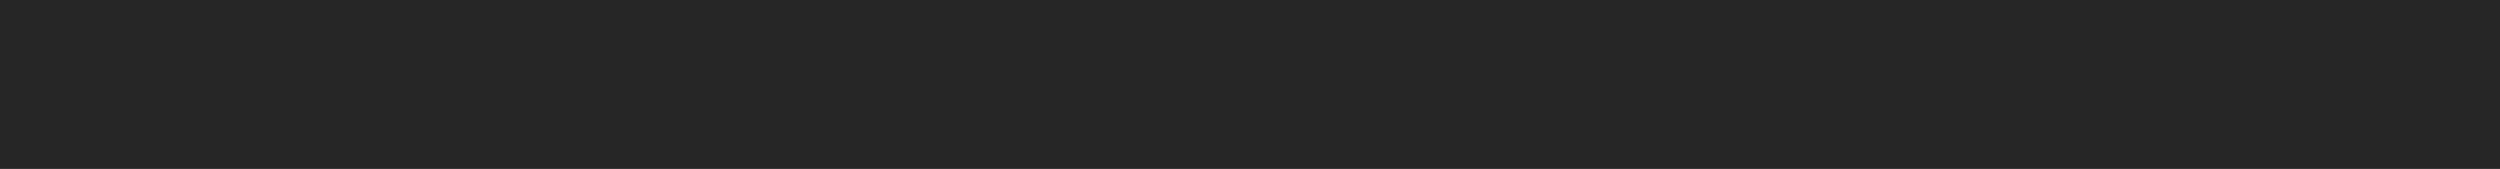
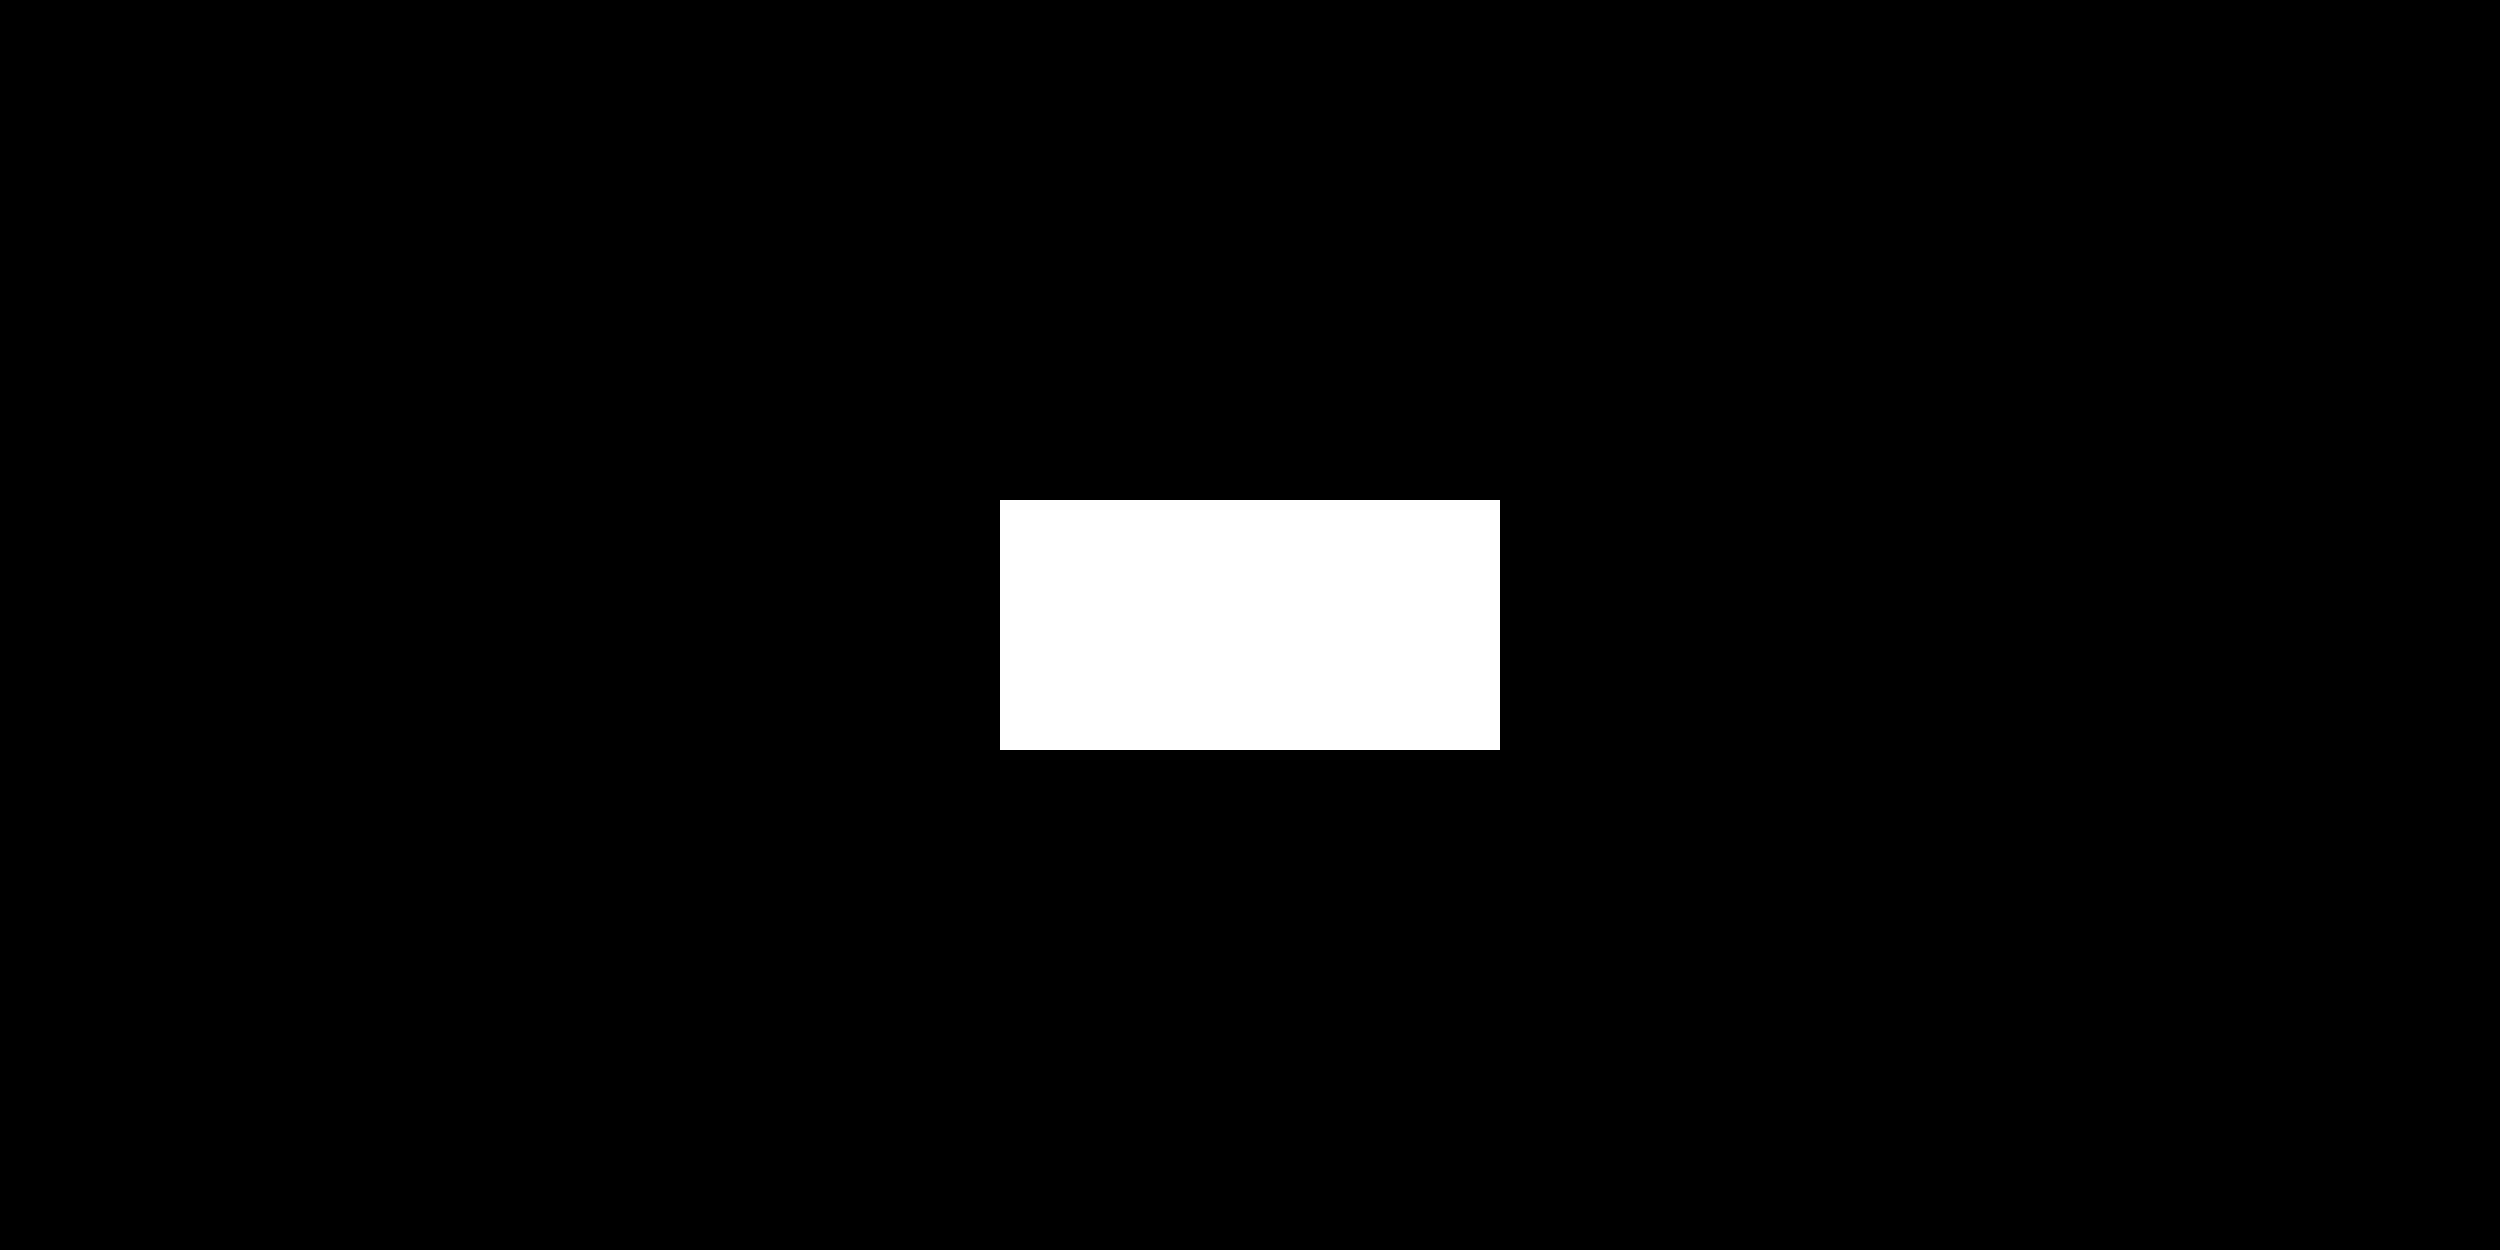
- <svg xmlns="http://www.w3.org/2000/svg" height="20.0px" width="296.0px">
-   <g transform="matrix(1.0, 0.0, 0.0, 1.0, 0.0, 0.0)">
-     <path d="M296.0 0.0 L296.0 20.0 0.0 20.0 0.0 6.0 0.0 0.0 11.0 0.0 296.0 0.0" fill="#000000" fill-opacity="0.851" fill-rule="evenodd" stroke="none" />
+ <svg xmlns="http://www.w3.org/2000/svg" height="2000.0px" width="4000.0px">
+   <g transform="matrix(1.0, 0.0, 0.0, 1.0, 2000.0, 1000.0)">
+     <path d="M2000.0 1000.0 L0.0 1000.0 -2000.0 1000.0 -2000.0 -1000.0 0.0 -1000.0 2000.0 -1000.0 2000.0 1000.0 M-400.0 -200.0 L-400.0 200.0 400.0 200.0 400.0 -200.0 -400.0 -200.0" fill="#000000" fill-rule="evenodd" stroke="none" />
  </g>
</svg>
